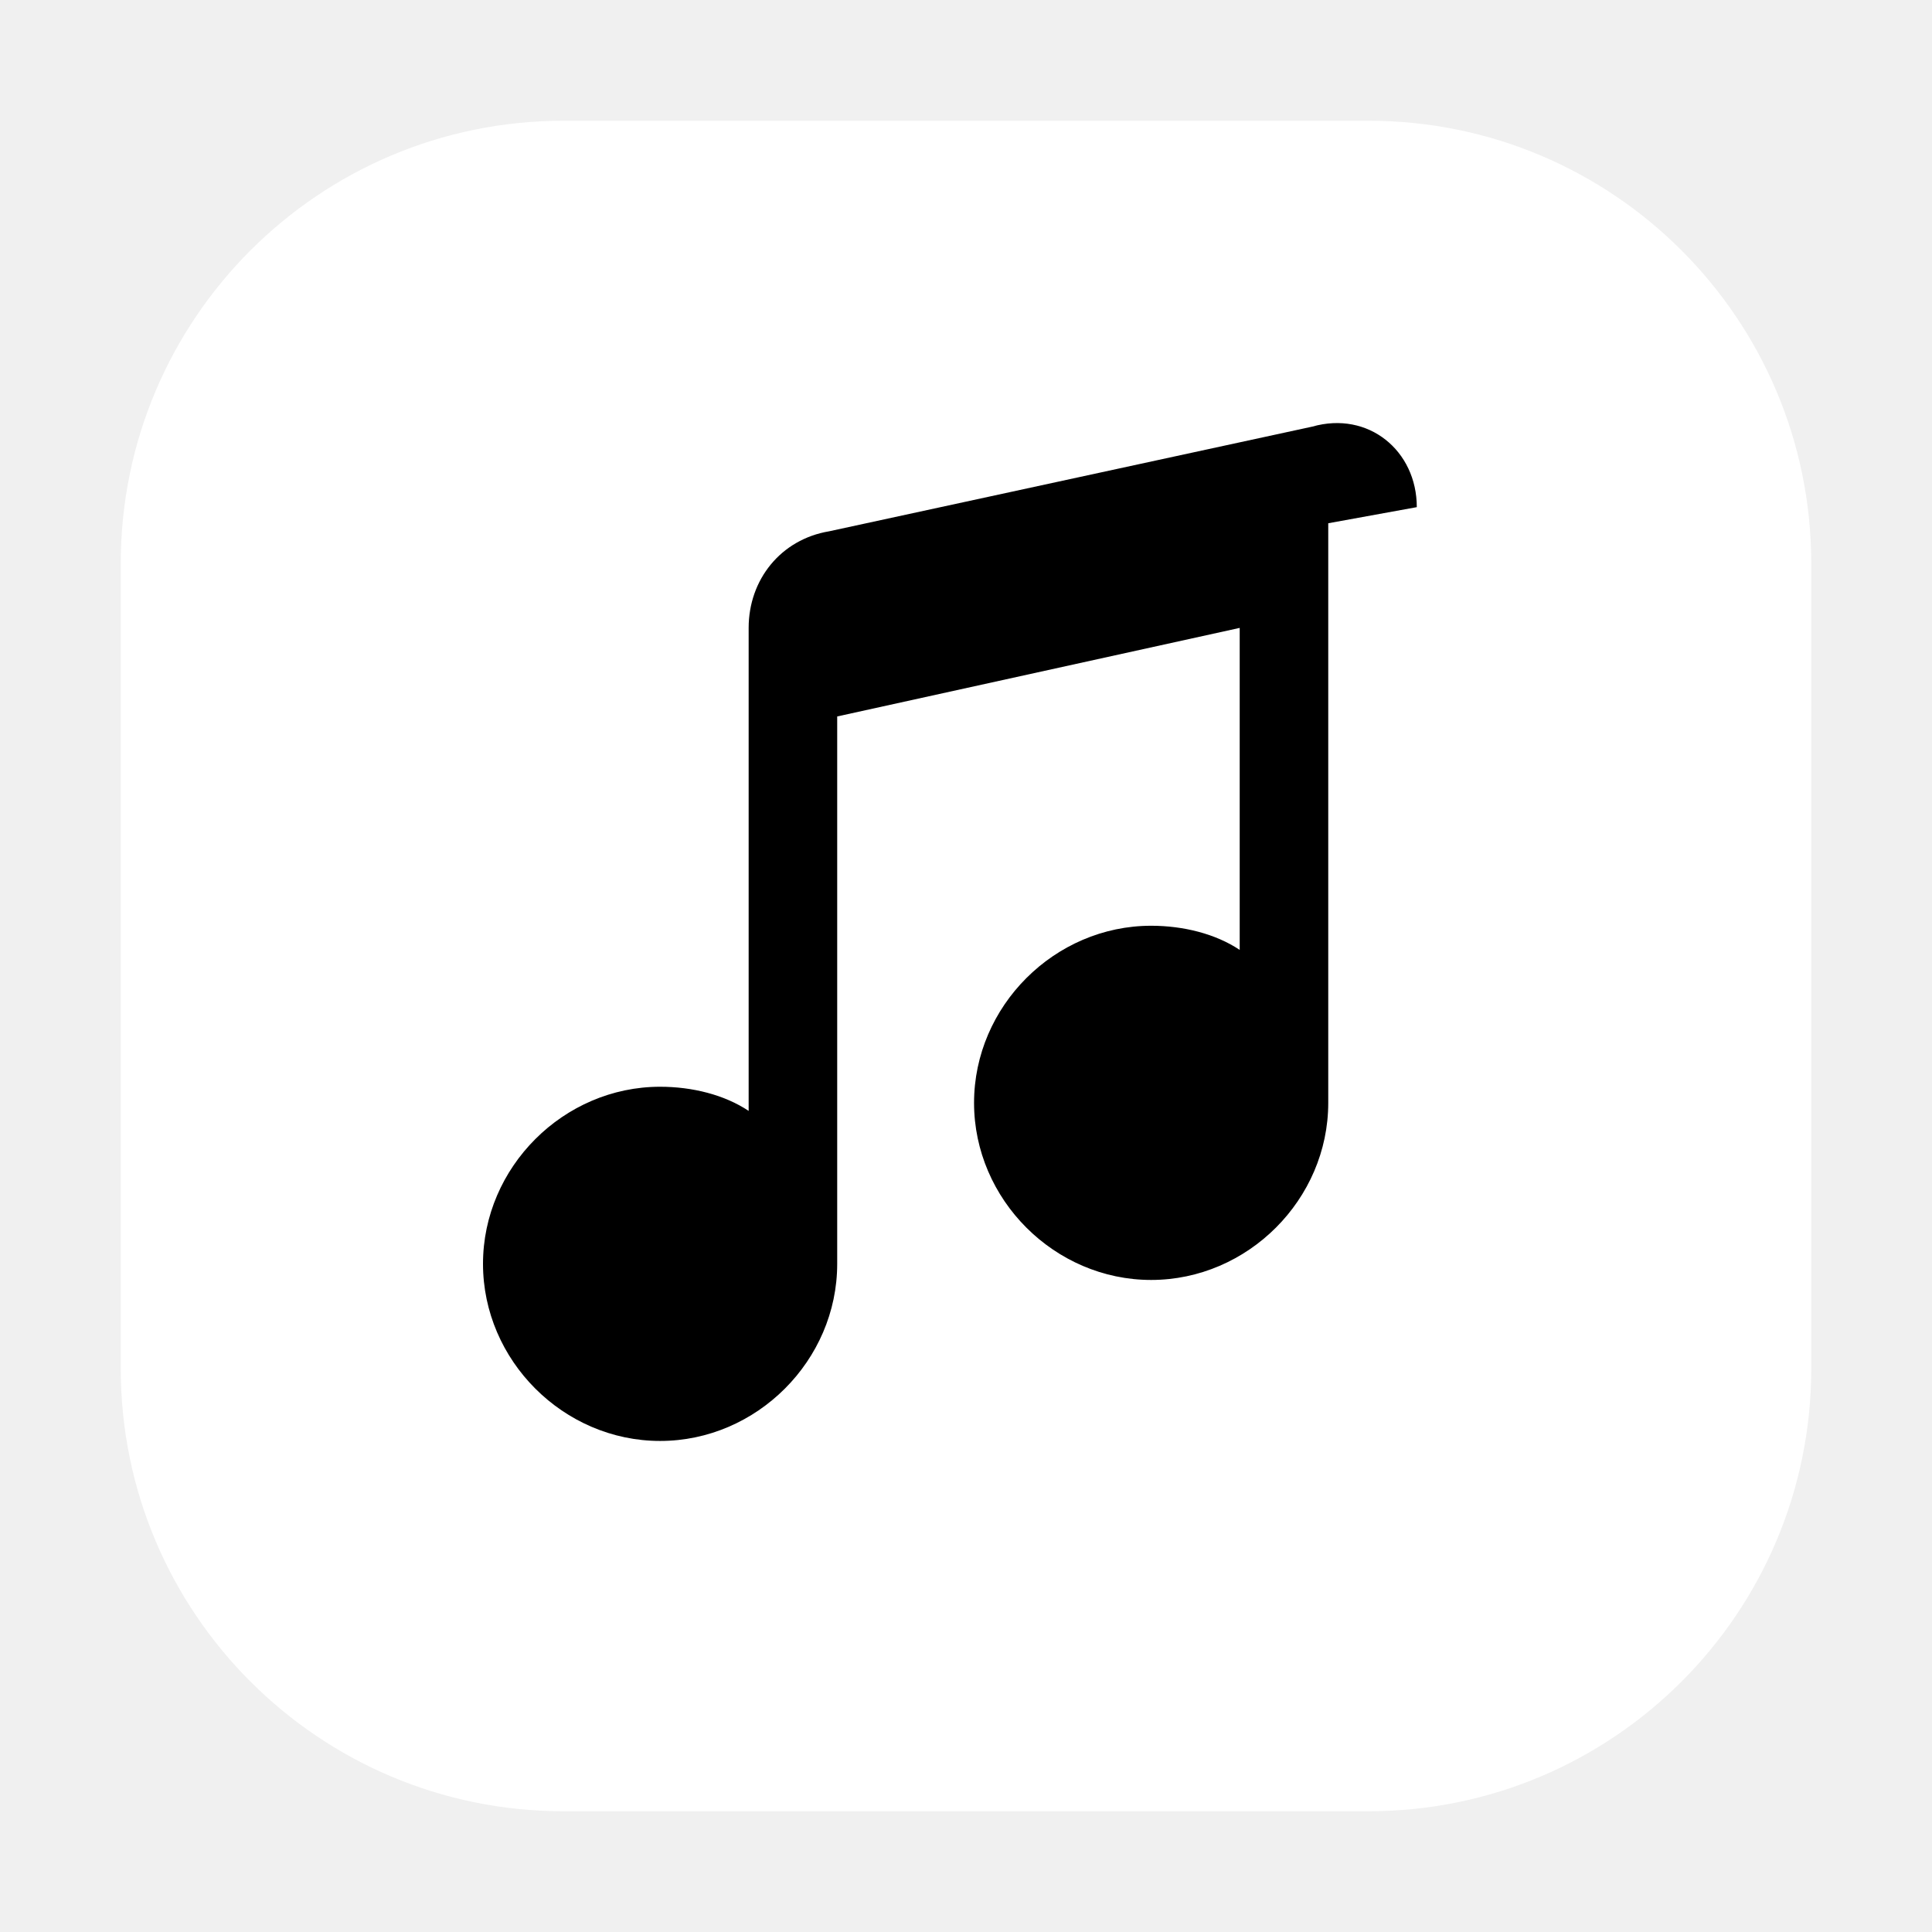
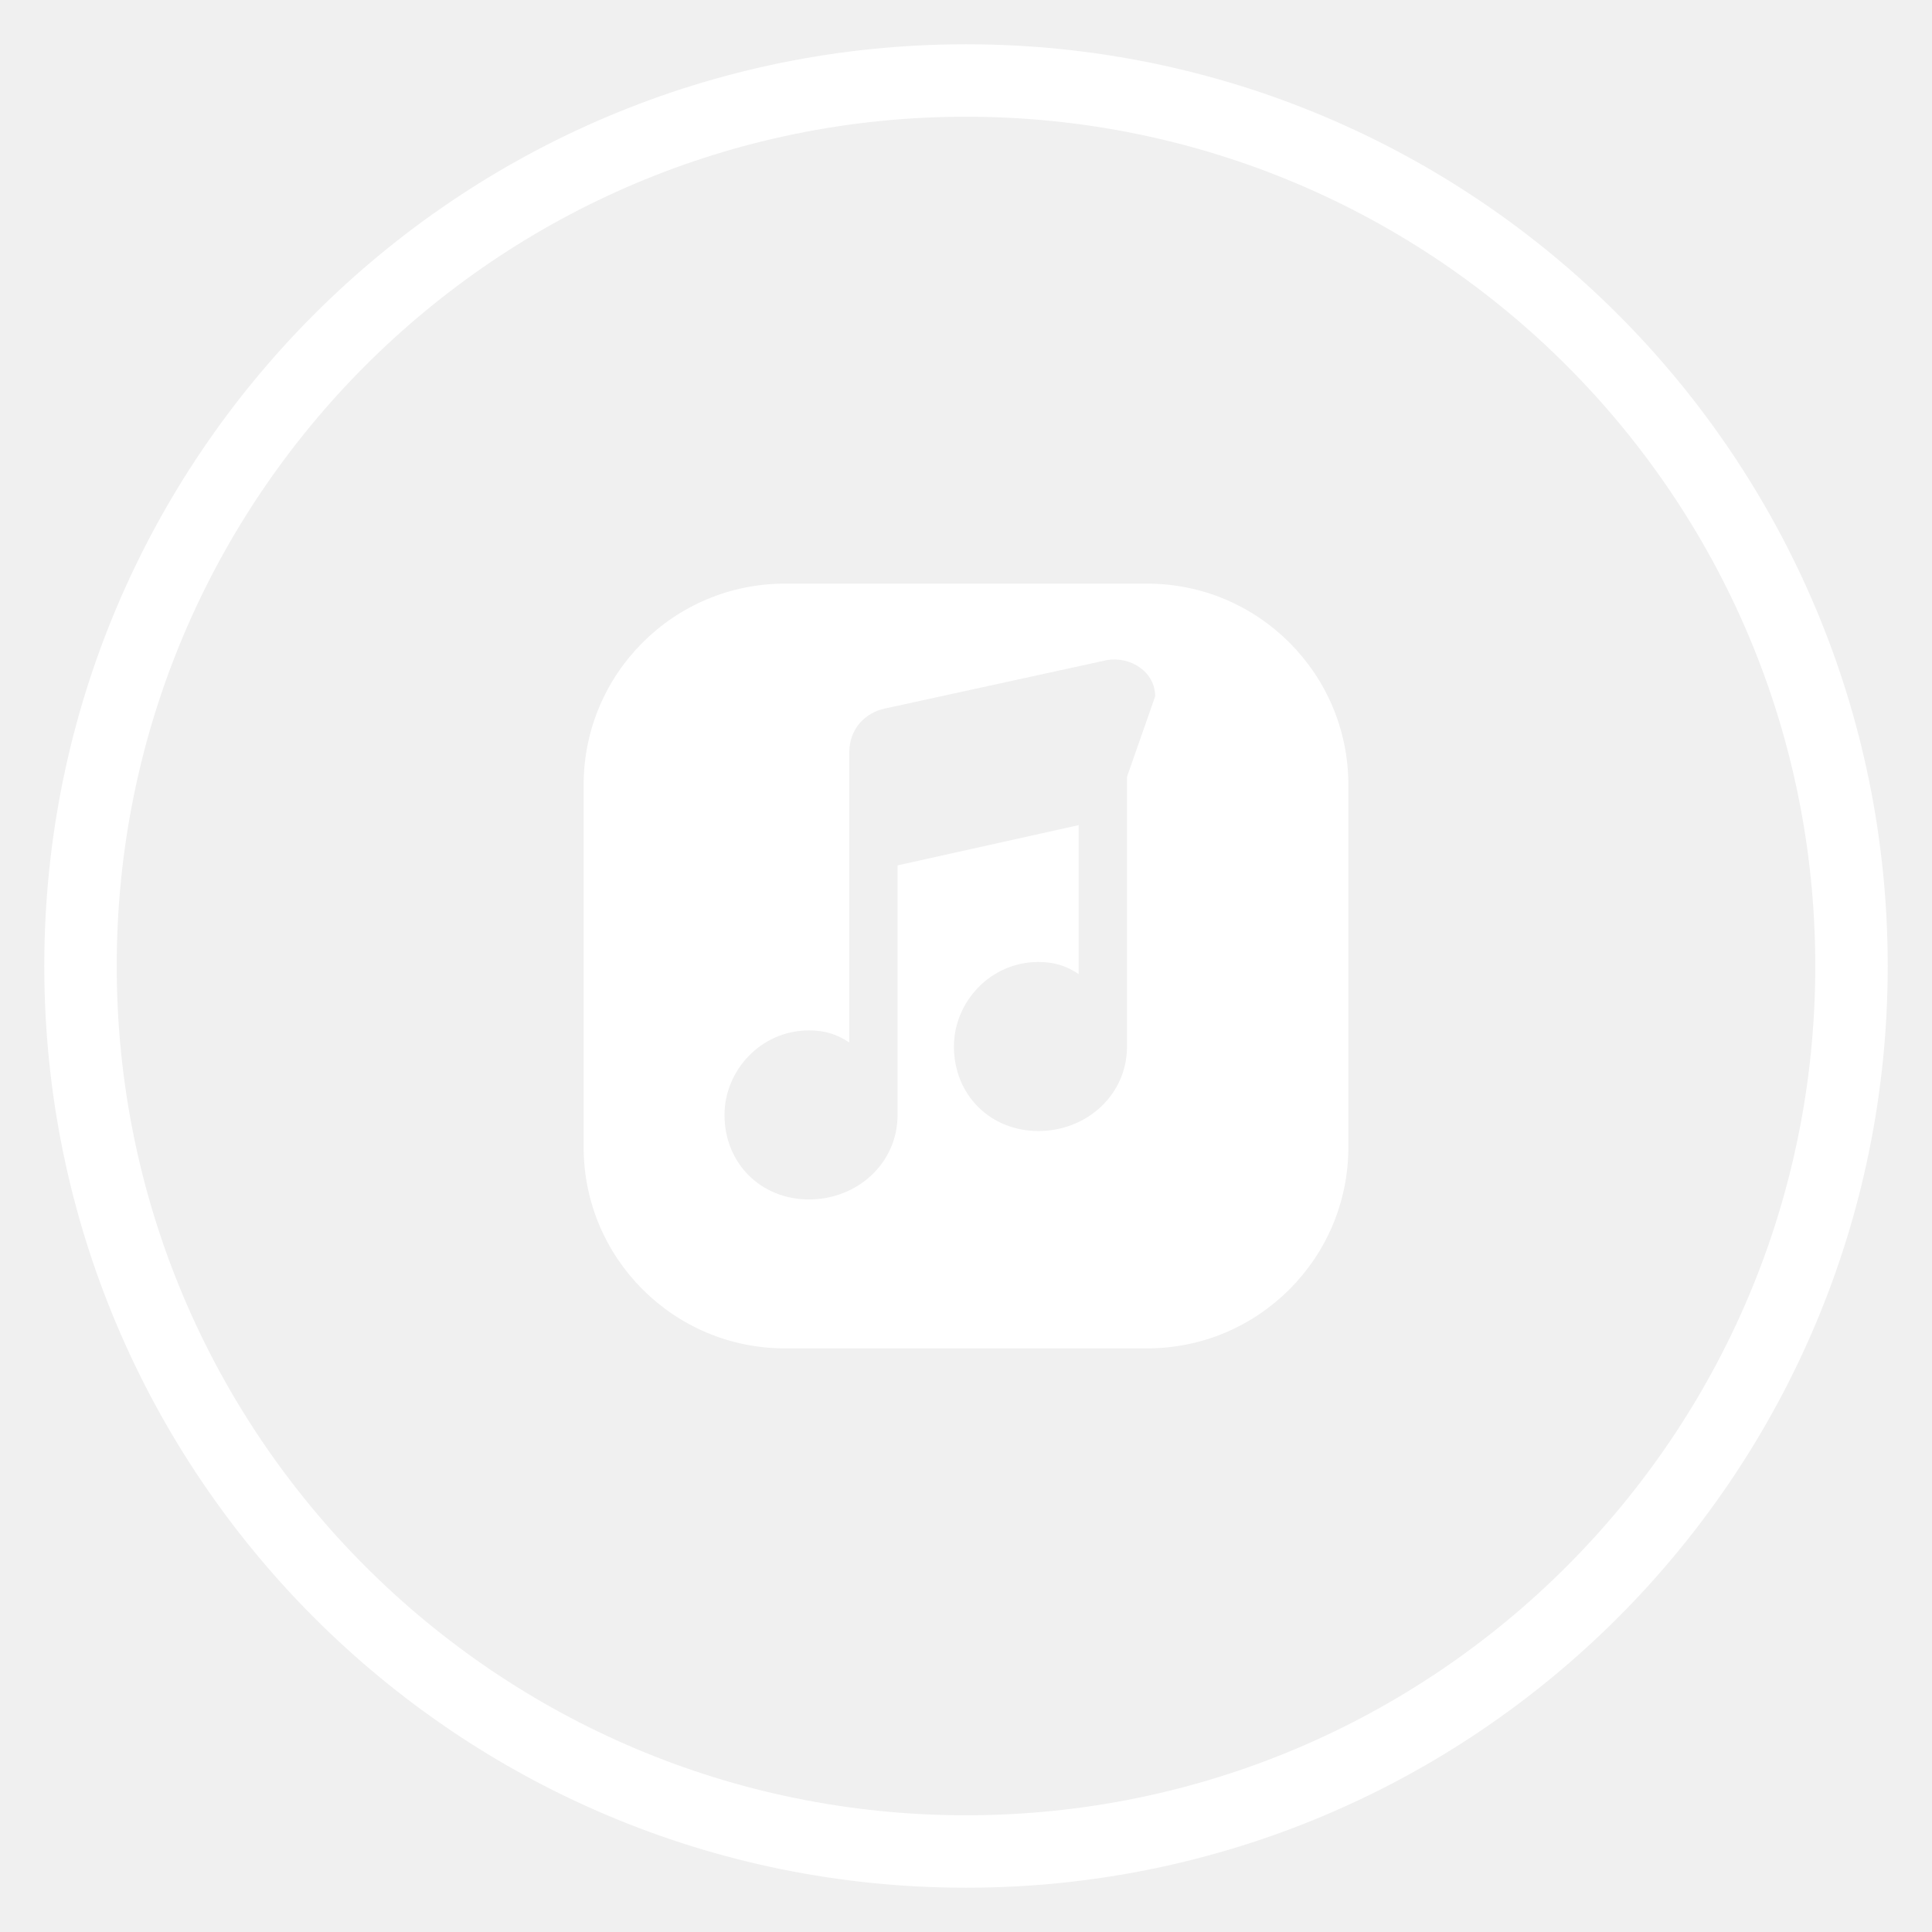
- <svg xmlns="http://www.w3.org/2000/svg" width="48" height="48" viewBox="0 0 24 24" fill="none">
-   <rect x="1.5" y="1.5" width="21" height="21" rx="5.5" fill="white" />
-   <path d="M16.5 6.5v7.2c0 1.2-1 2.2-2.2 2.2s-2.2-1-2.2-2.2 1-2.2 2.2-2.2c.4 0 .8.1 1.1.3v-4l-5 1.1v6.8c0 1.2-1 2.2-2.2 2.2s-2.2-1-2.2-2.2 1-2.2 2.2-2.2c.4 0 .8.1 1.1.3V7.8c0-.6.4-1.1 1-1.2l6-1.3c.7-.2 1.3.3 1.3 1z" fill="black" />
+ <svg xmlns="http://www.w3.org/2000/svg" width="48" height="48" viewBox="0 0 48 48" fill="none">
+   <circle cx="24" cy="24" r="22" stroke="white" stroke-width="1.8" />
+   <path fill-rule="evenodd" clip-rule="evenodd" d="M19.5 14.5C16.74 14.5 14.5 16.74 14.5 19.5v9c0 2.76 2.24 5 5 5h9c2.76 0 5-2.24 5-5v-9c0-2.76-2.24-5-5-5h-9zm8.5 4.8v6.7c0 1.2-1 2.1-2.2 2.1s-2.1-.9-2.1-2.1c0-1.1.9-2.1 2.1-2.1.4 0 .7.1 1 .3v-3.7l-4.5 1v6.2c0 1.2-1 2.1-2.2 2.1s-2.1-.9-2.1-2.1c0-1.1.9-2.1 2.1-2.1.4 0 .7.1 1 .3v-7.2c0-.6.4-1 .9-1.1l5.5-1.2c.6-.1 1.2.3 1.2.9z" fill="white" />
</svg>
